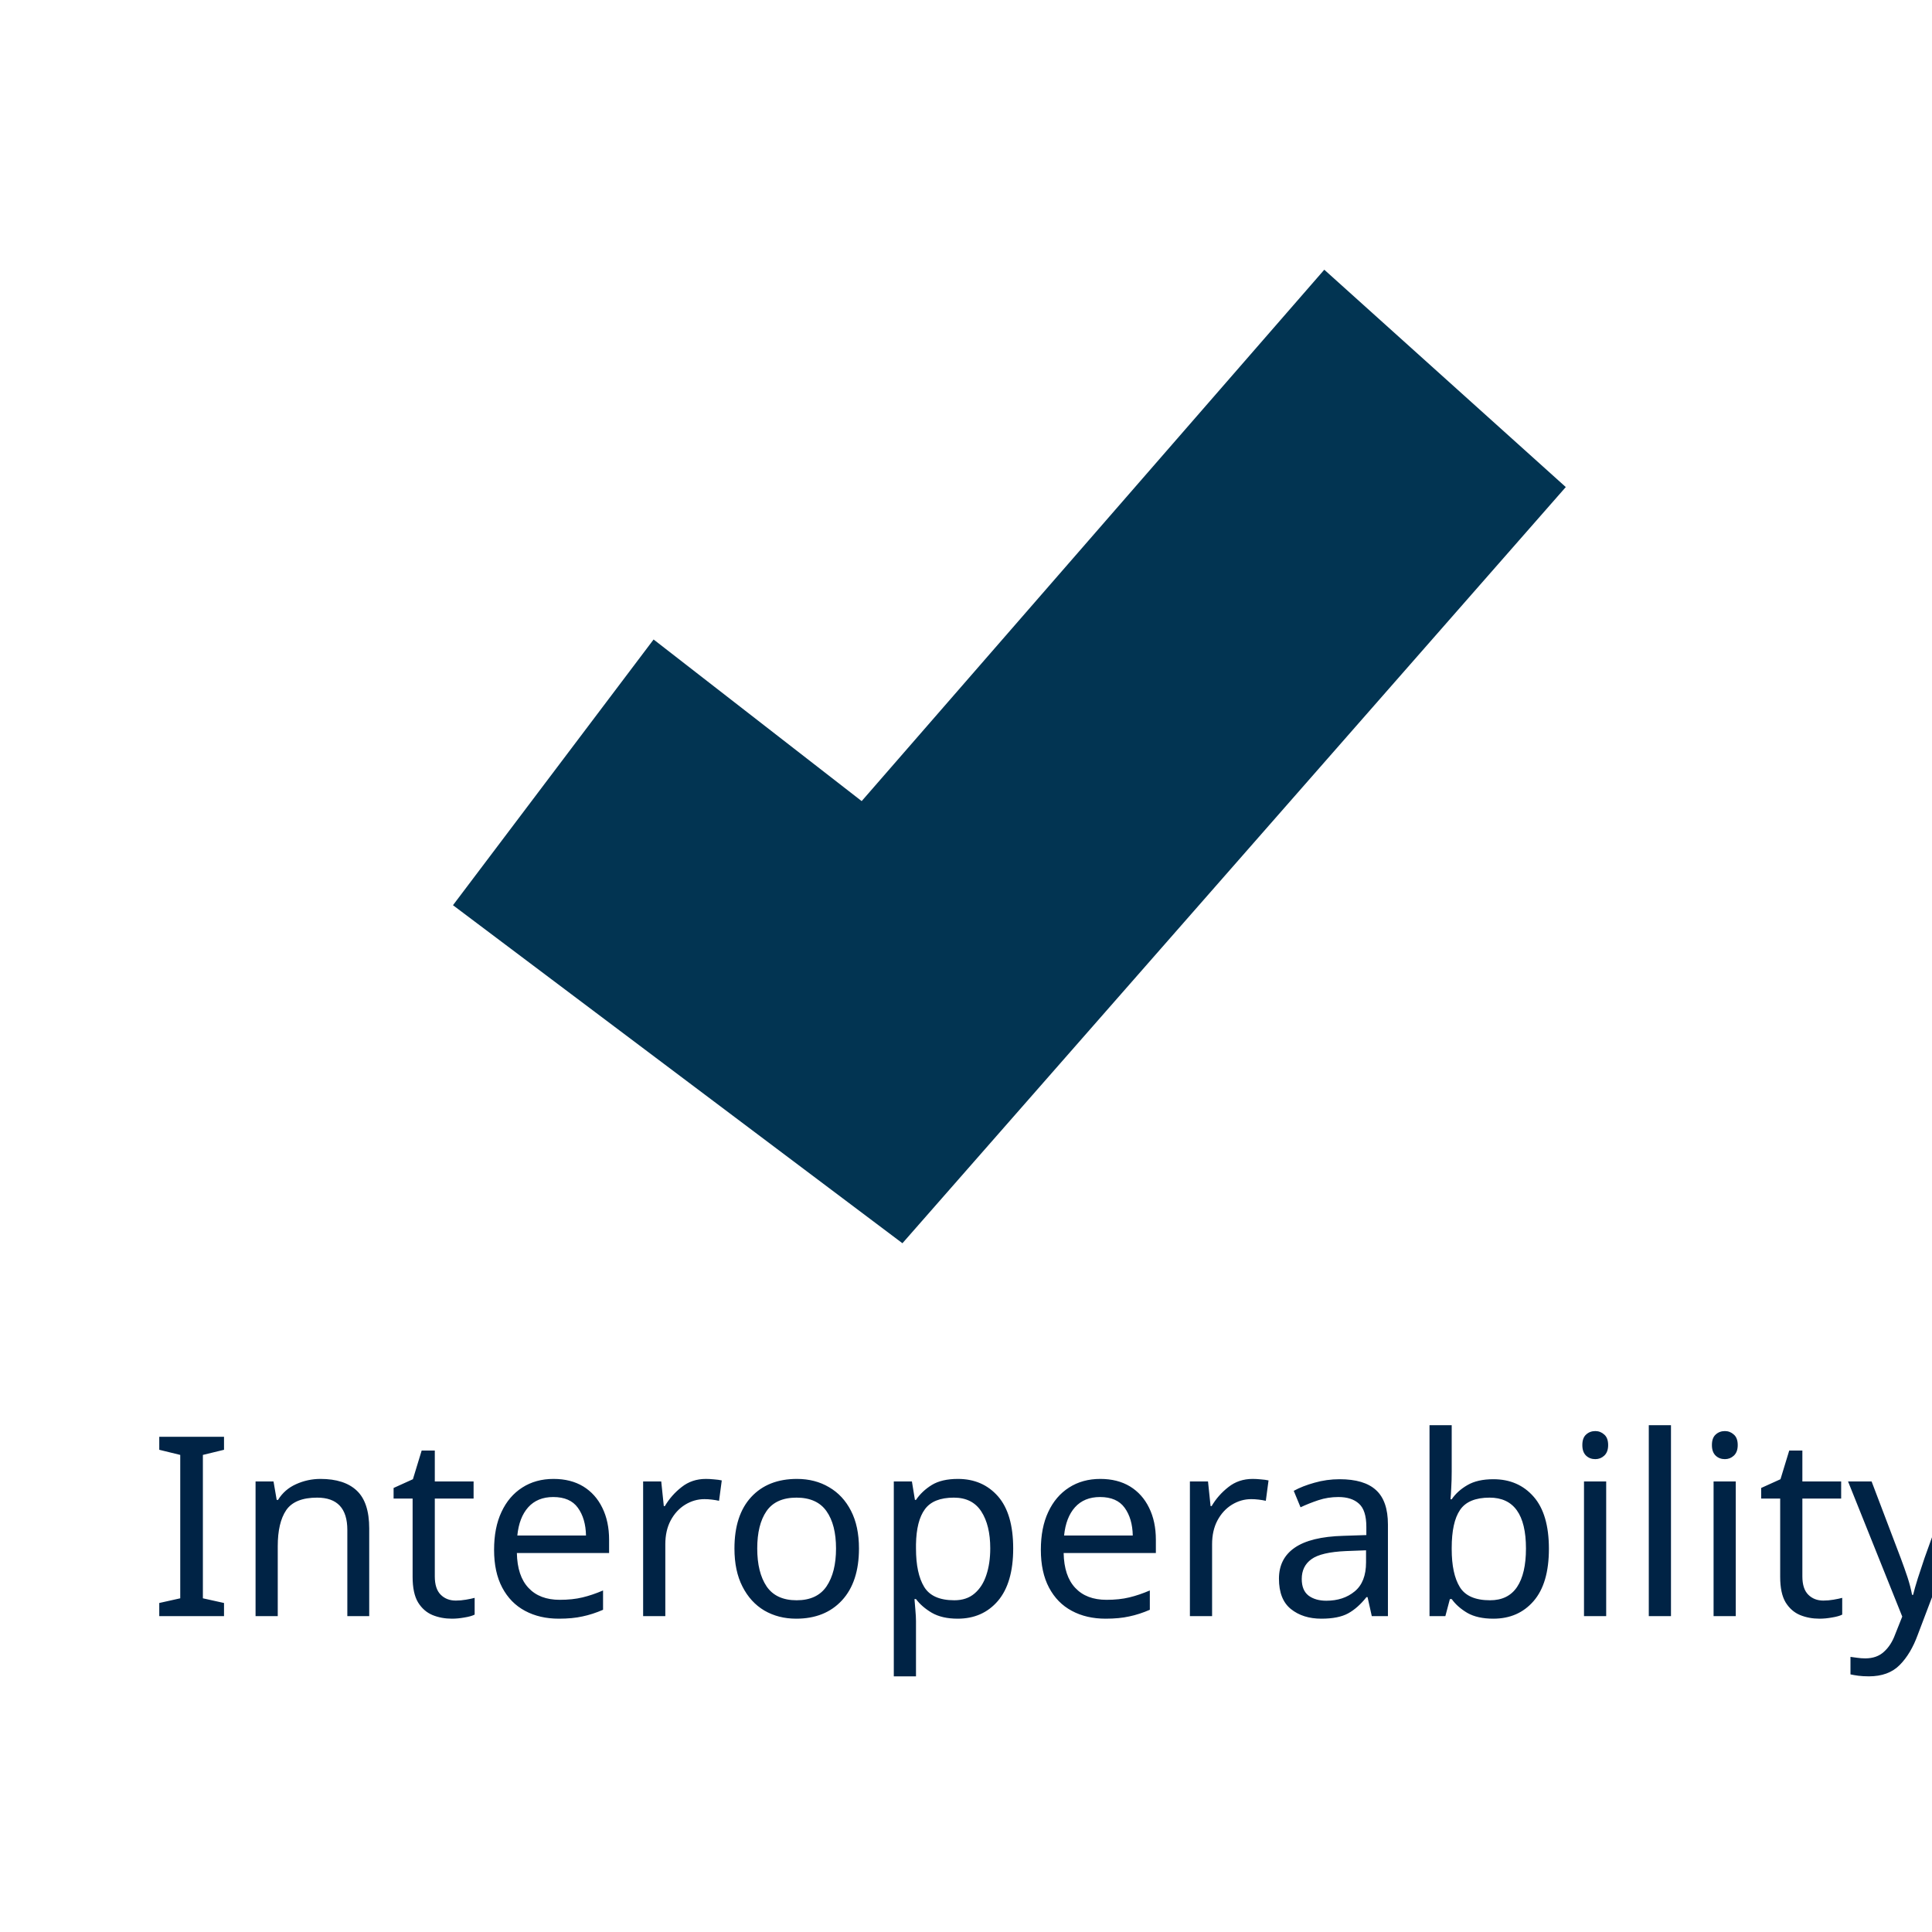
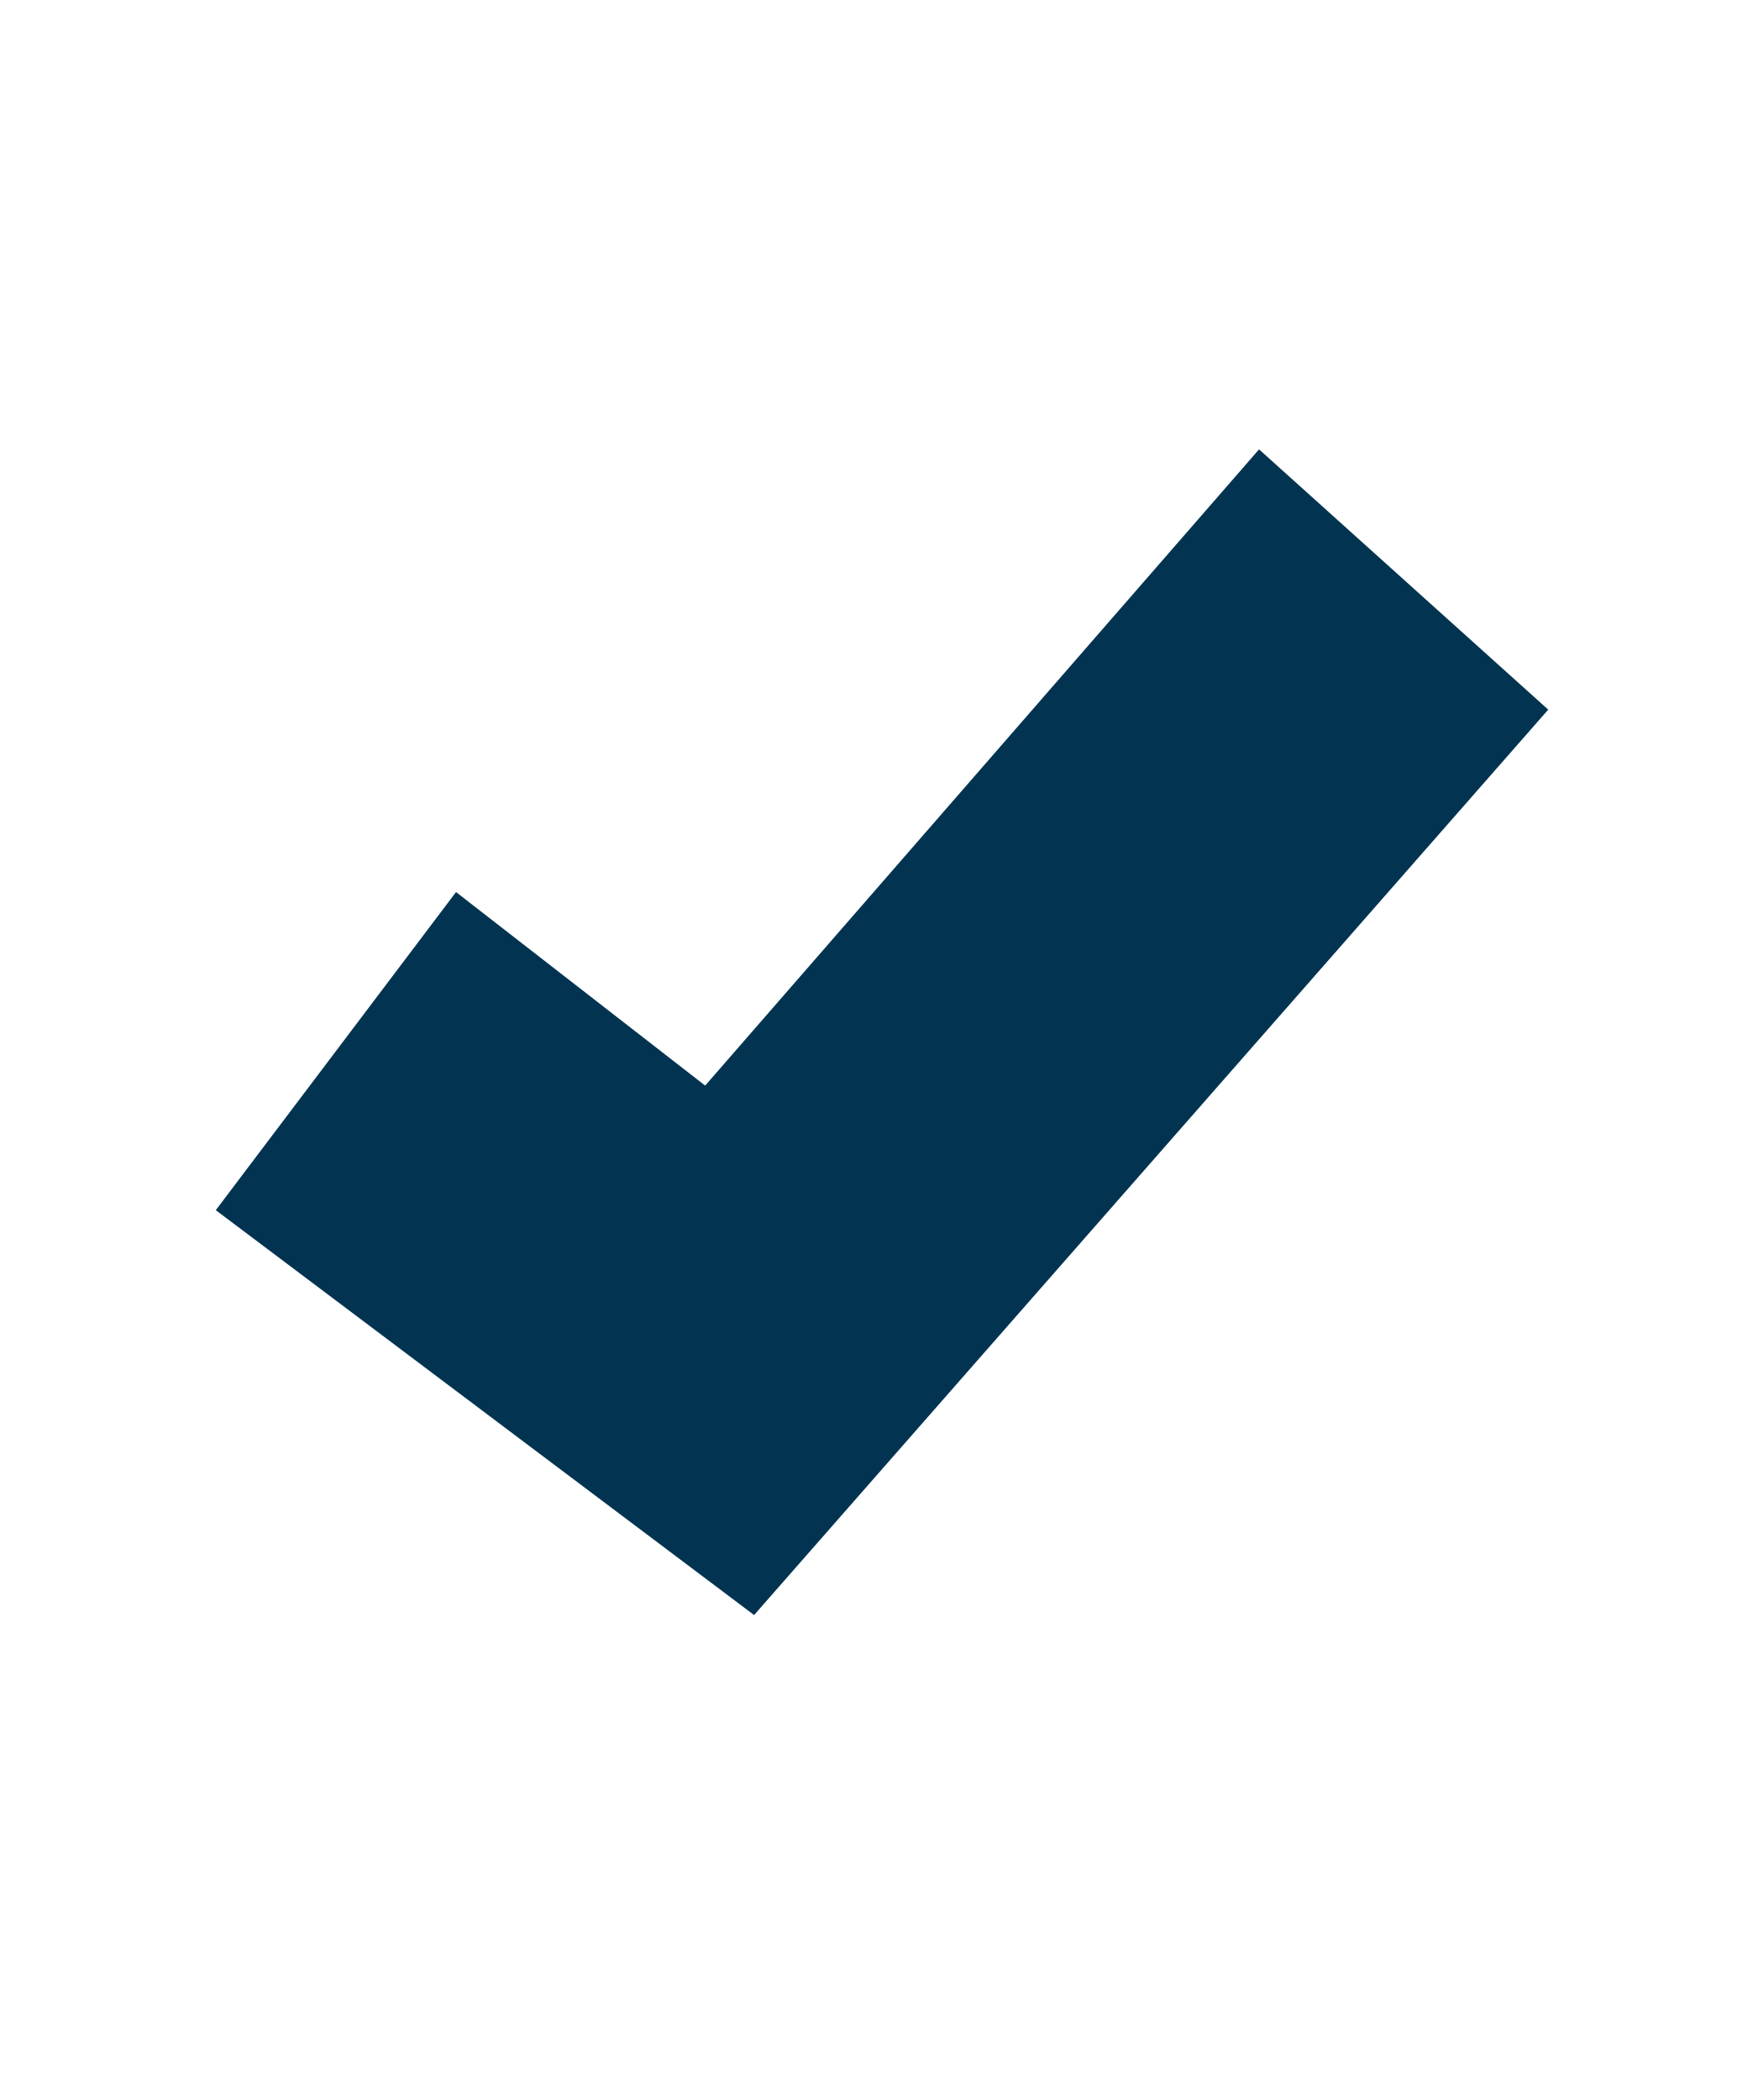
- <svg xmlns="http://www.w3.org/2000/svg" id="Text" viewBox="0 0 200 200">
-   <defs>
-     <style>.cls-1{fill:#023452;fill-rule:evenodd;}.cls-2{fill:#002345;font-family:Corbel, Corbel;font-size:26px;}</style>
-   </defs>
-   <path id="path4141" class="cls-1" d="m46.89,93.71l20.77-27.51,21.54,16.73,47.89-55.01,25,22.5-68.67,78.28-46.55-35.01Z" />
-   <text class="cls-2" transform="translate(15.44 167.3)">
-     <tspan x="0" y="0">Interoperability</tspan>
-   </text>
+ <svg xmlns="http://www.w3.org/2000/svg" id="svg2" version="1.1" width="96" height="115" viewBox="0 0 96 115">
+   <defs id="defs6" />
+   <g id="layer2" />
+   <path style="fill:#023452;fill-opacity:1;fill-rule:evenodd;stroke:none;stroke-width:1px;stroke-linecap:butt;stroke-linejoin:miter;stroke-opacity:1" d="M 11.817,66.271 24.974,48.851 38.618,59.449 68.951,24.608 84.788,38.861 41.298,88.443 Z" id="path4141" />
</svg>
